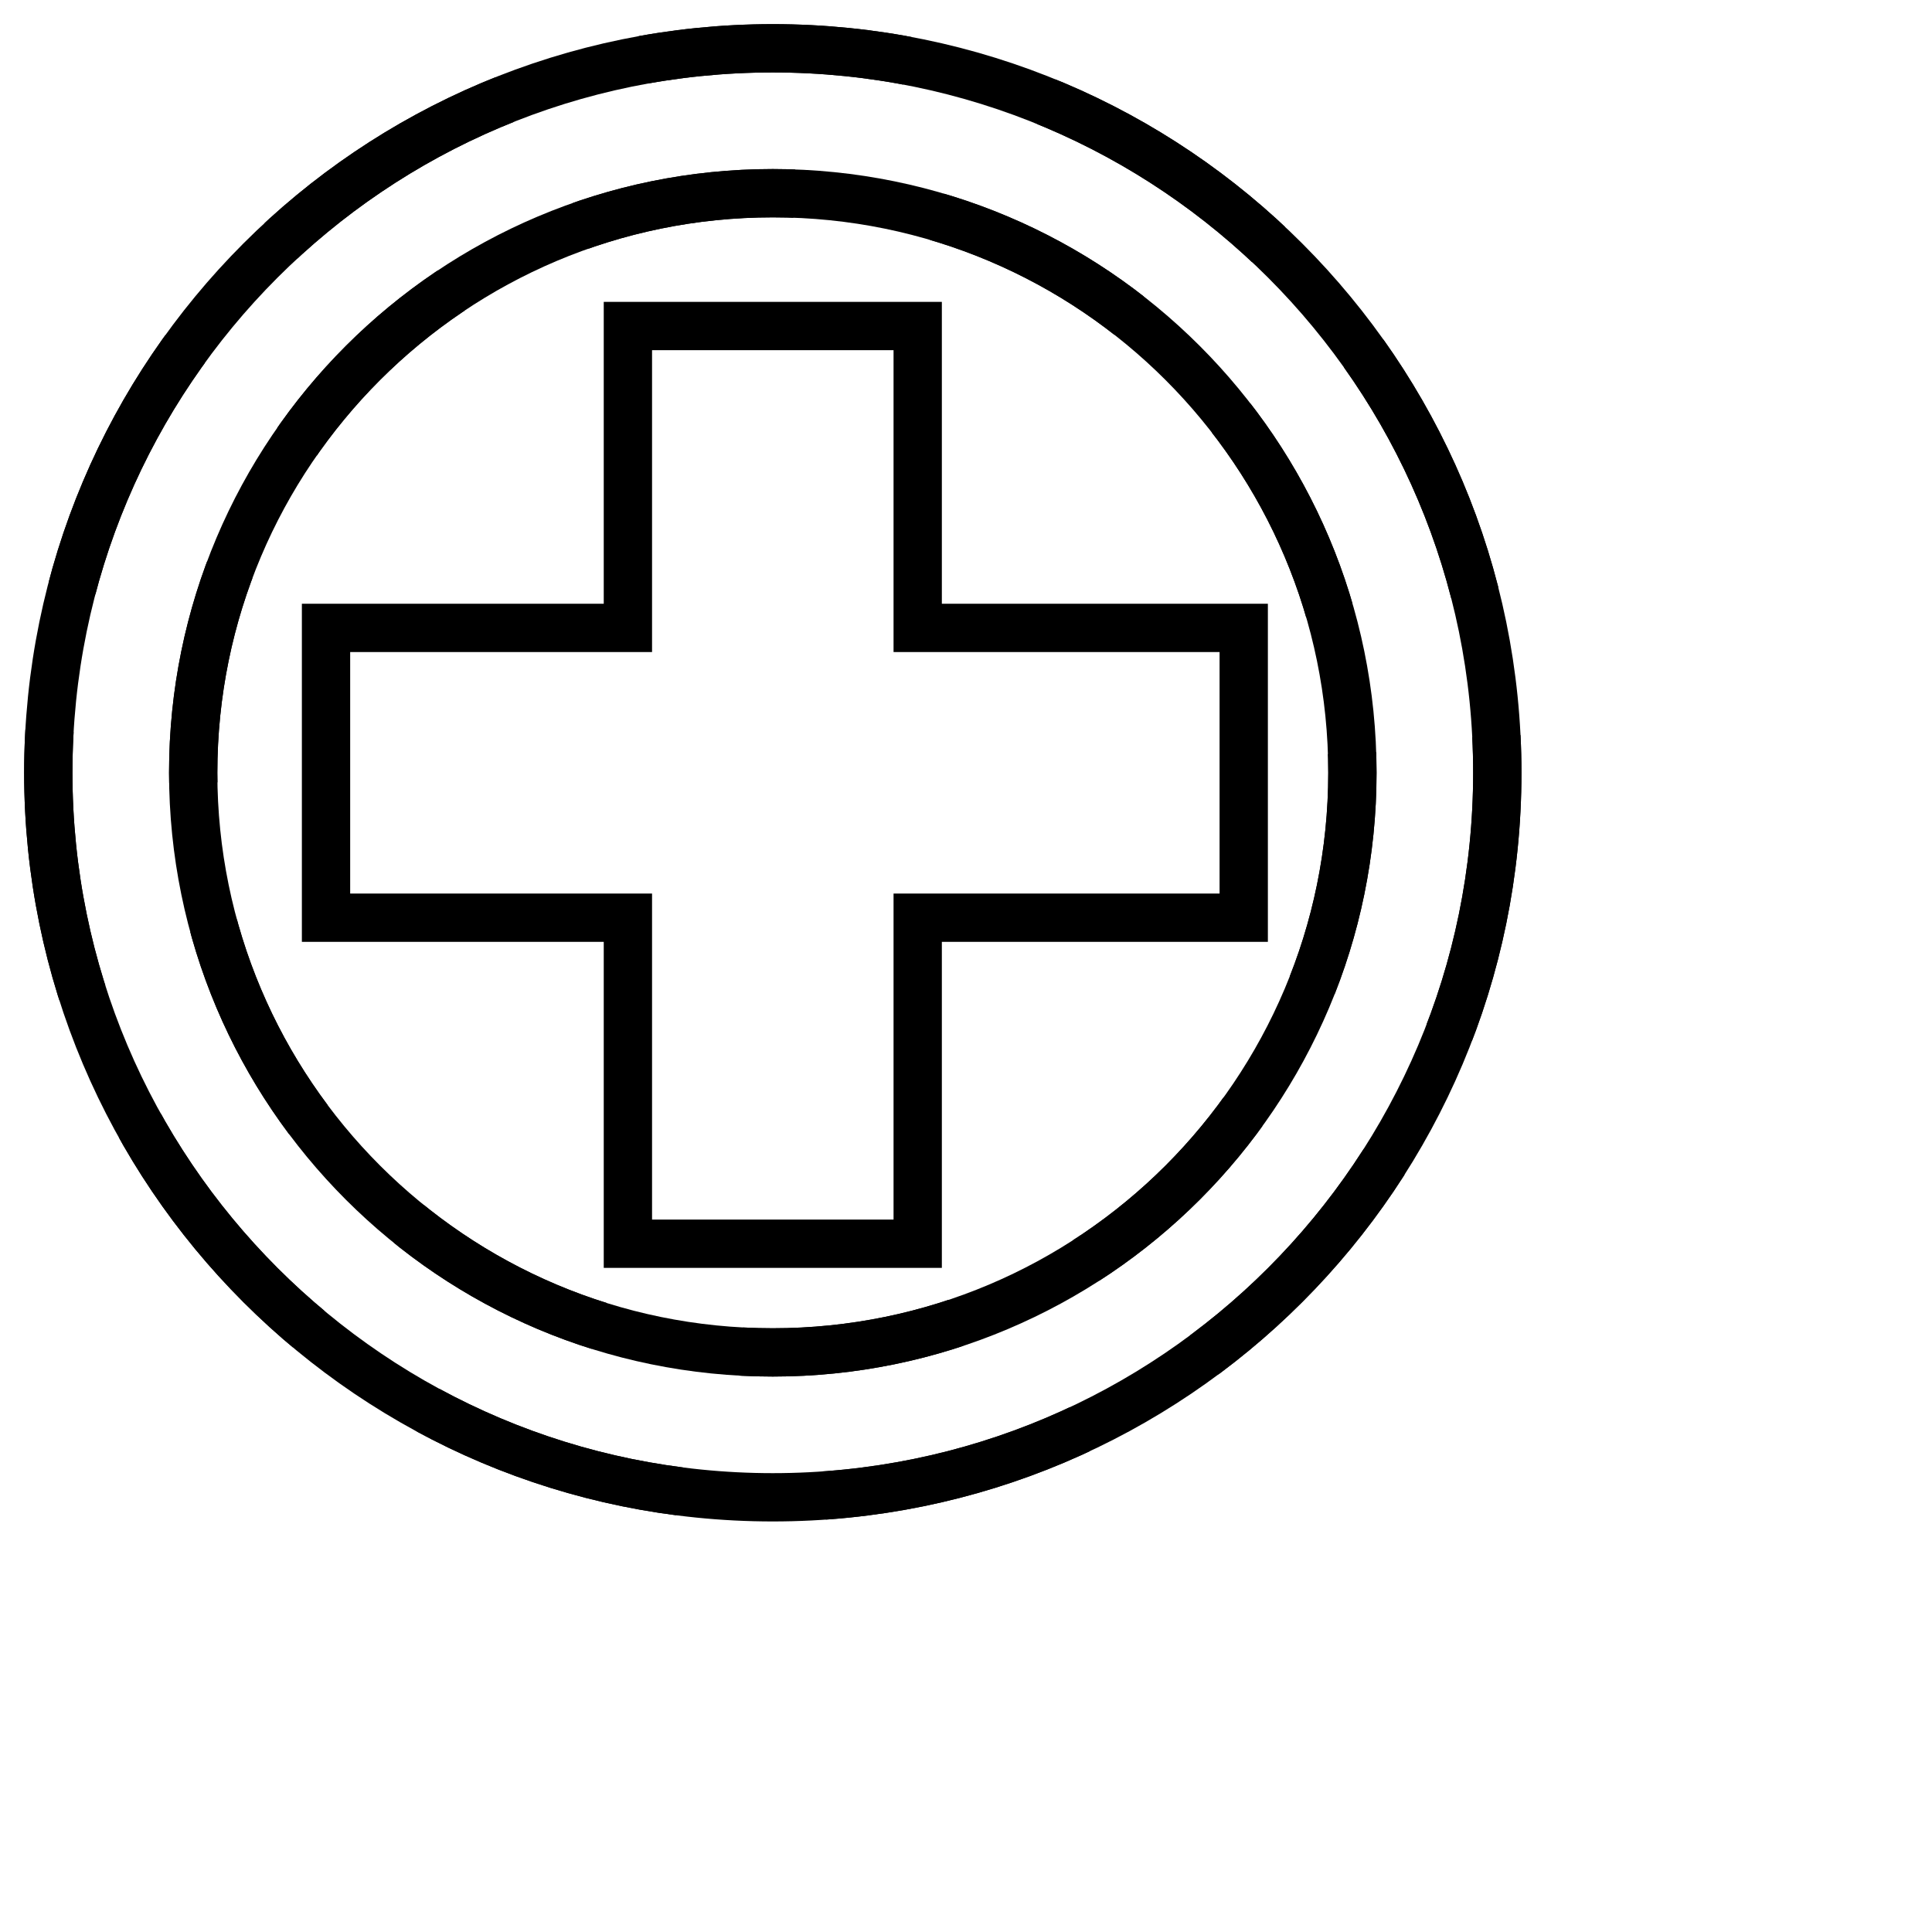
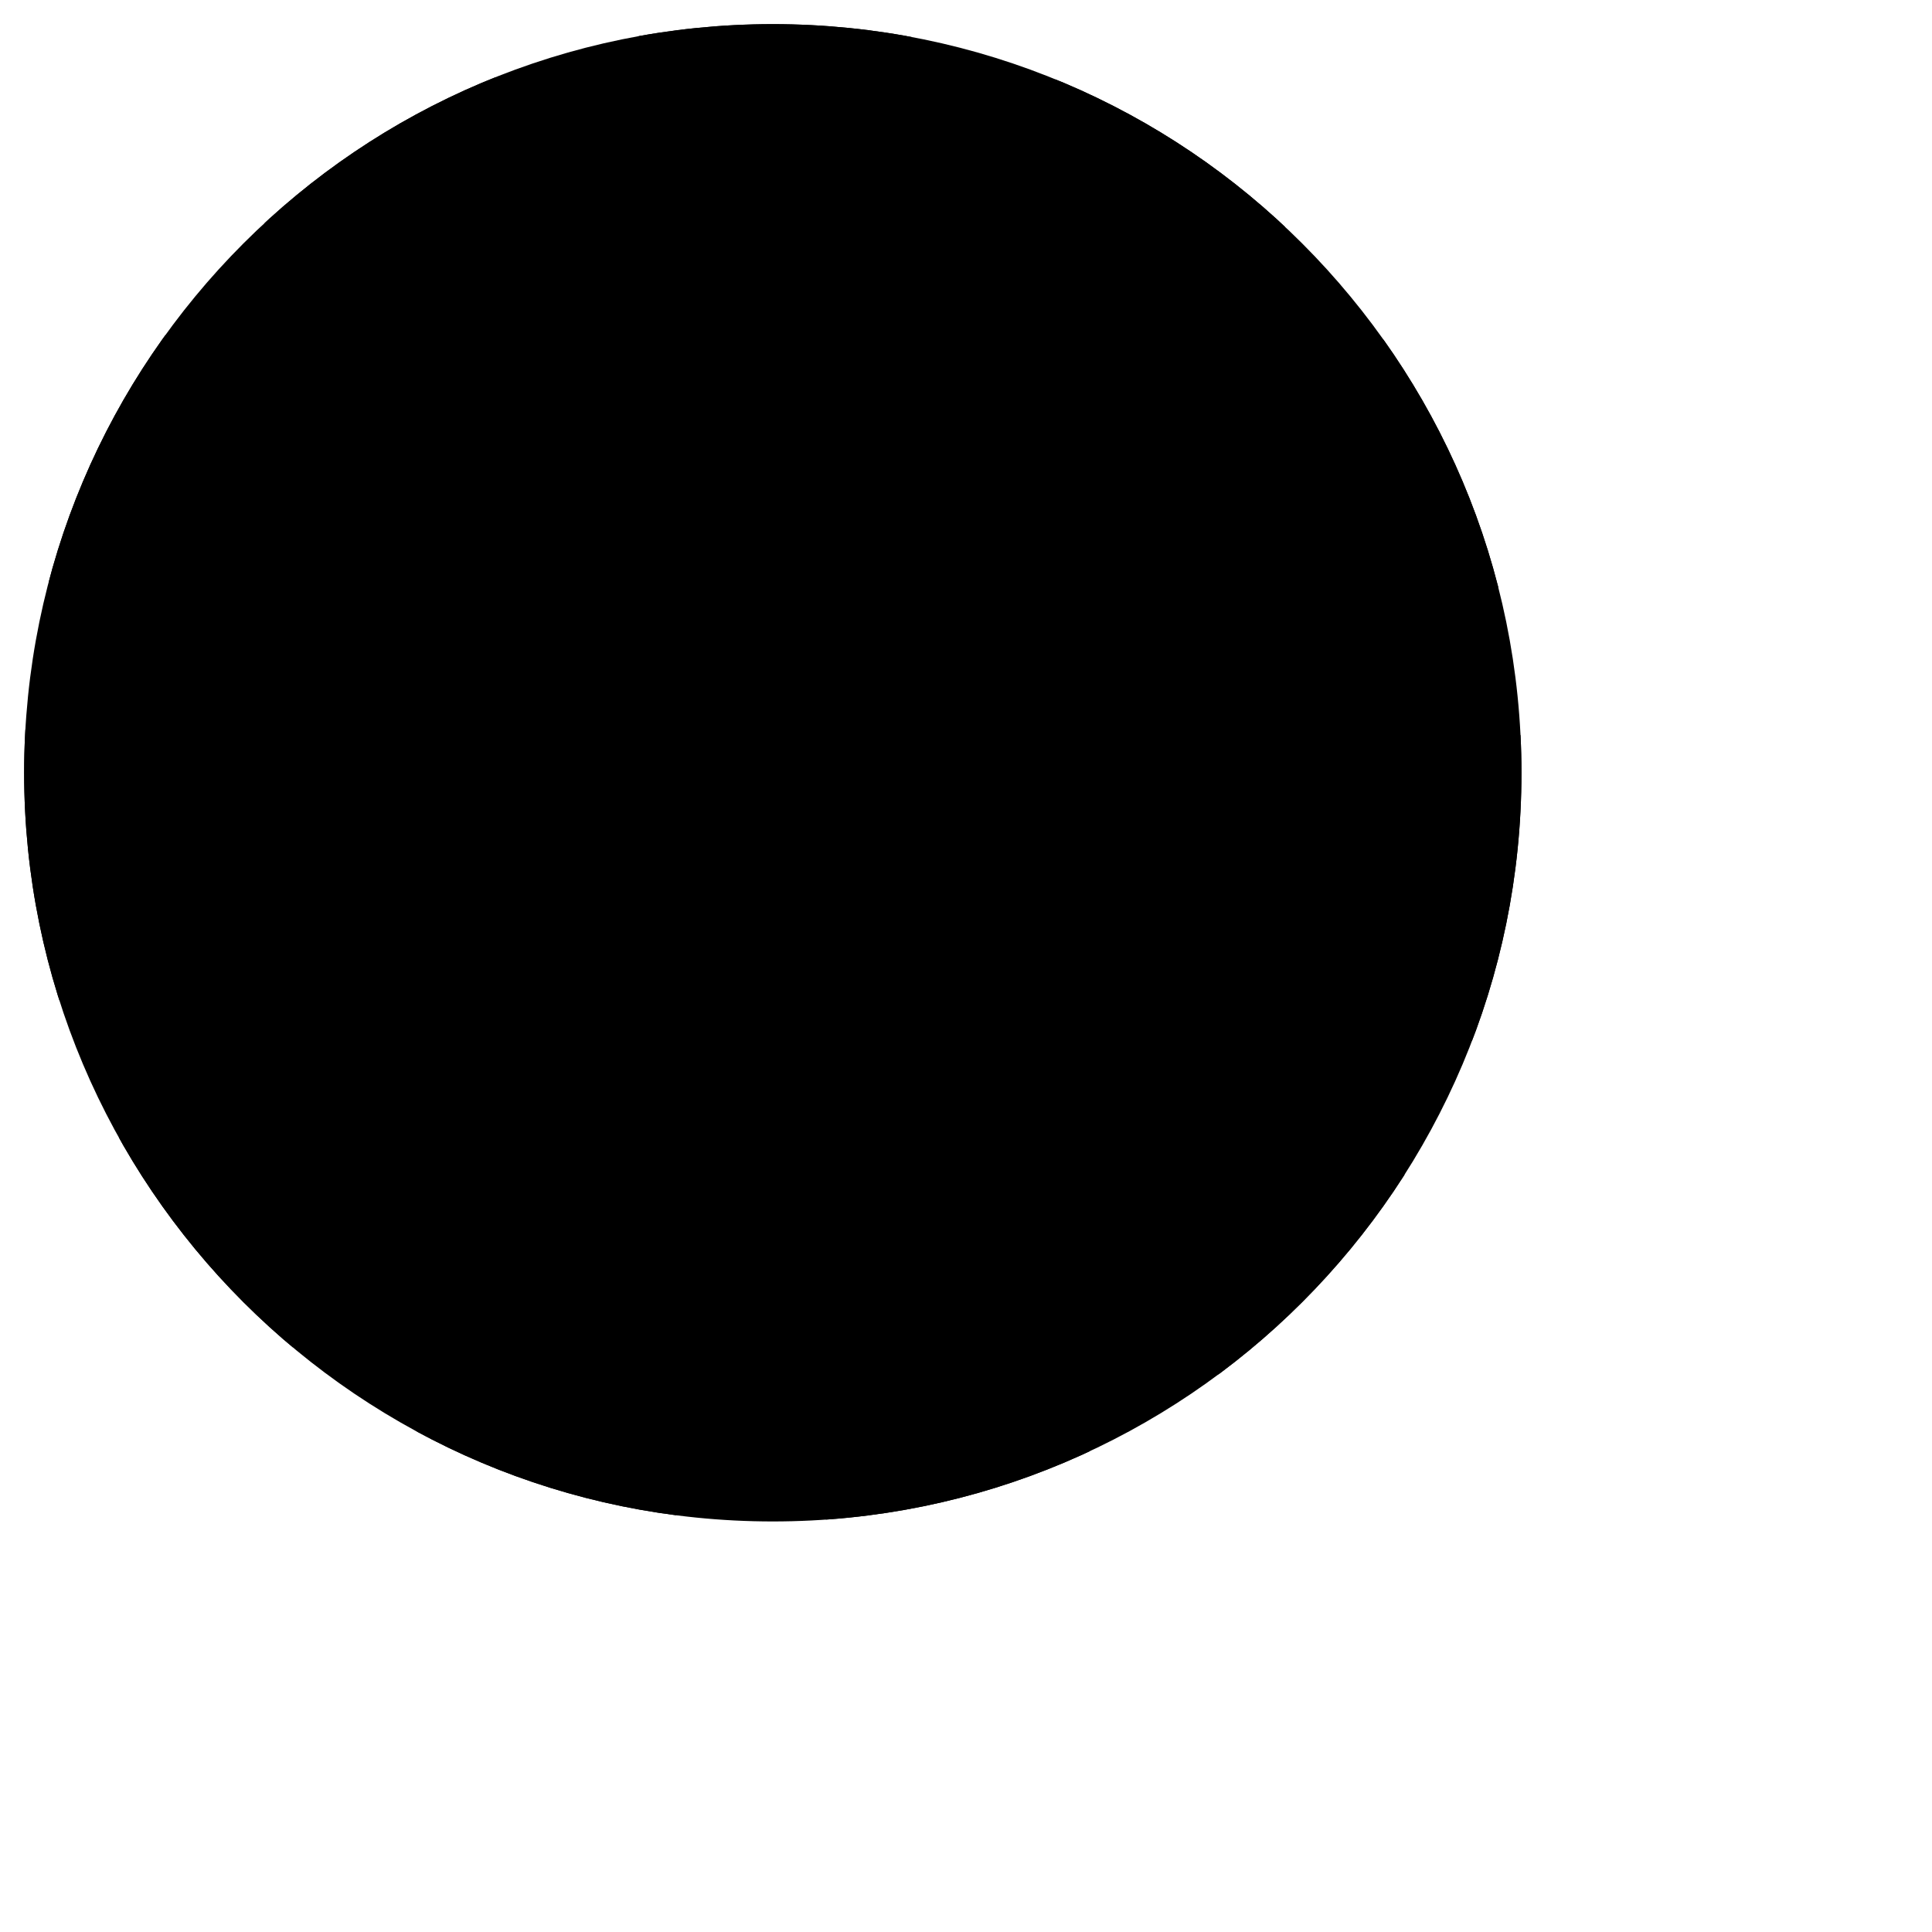
<svg xmlns="http://www.w3.org/2000/svg" xmlns:ns1="http://www.b3mn.org/oryx" width="40" height="40" version="1.0">
  <defs />
  <ns1:magnets>
    <ns1:magnet ns1:cx="16" ns1:cy="16" ns1:default="yes" />
  </ns1:magnets>
  <ns1:docker ns1:cx="16" ns1:cy="16" />
  <g pointer-events="fill">
    <defs>
-       <radialGradient id="background" cx="10%" cy="10%" r="100%" fx="10%" fy="10%">
-         <stop offset="0%" stop-color="#ffffff" stop-opacity="1" />
-         <stop id="fill_el" offset="100%" stop-color="#ffffff" stop-opacity="1" />
+       <radialGradient id="background">
+         <stop id="fill_el" />
      </radialGradient>
    </defs>
    <circle id="bg_frame" cx="16" cy="16" r="15" stroke="black" fill="url(#background) white" stroke-width="1" style="stroke-dasharray: 5.5, 3" />
    <circle id="frame2_non_interrupting" cx="16" cy="16" r="12" stroke="black" fill="none" stroke-width="1" style="stroke-dasharray: 4.5, 3" />
    <circle id="frame" cx="16" cy="16" r="15" stroke="black" fill="none" stroke-width="1" />
    <circle id="frame2" cx="16" cy="16" r="12" stroke="black" fill="none" stroke-width="1" />
    <path d="M 6.75,13 L6.75,19 L13,19 L13,25.75 L19,25.75 L19,19 L25.75,19 L25.75,13 L19,13 L19,6.75 L13,6.75 L13,13z" id="path9" stroke="black" style="fill:none;stroke-width:1" />
    <text font-size="11" id="text_name" x="16" y="33" ns1:align="top center" stroke="black" />
  </g>
</svg>
